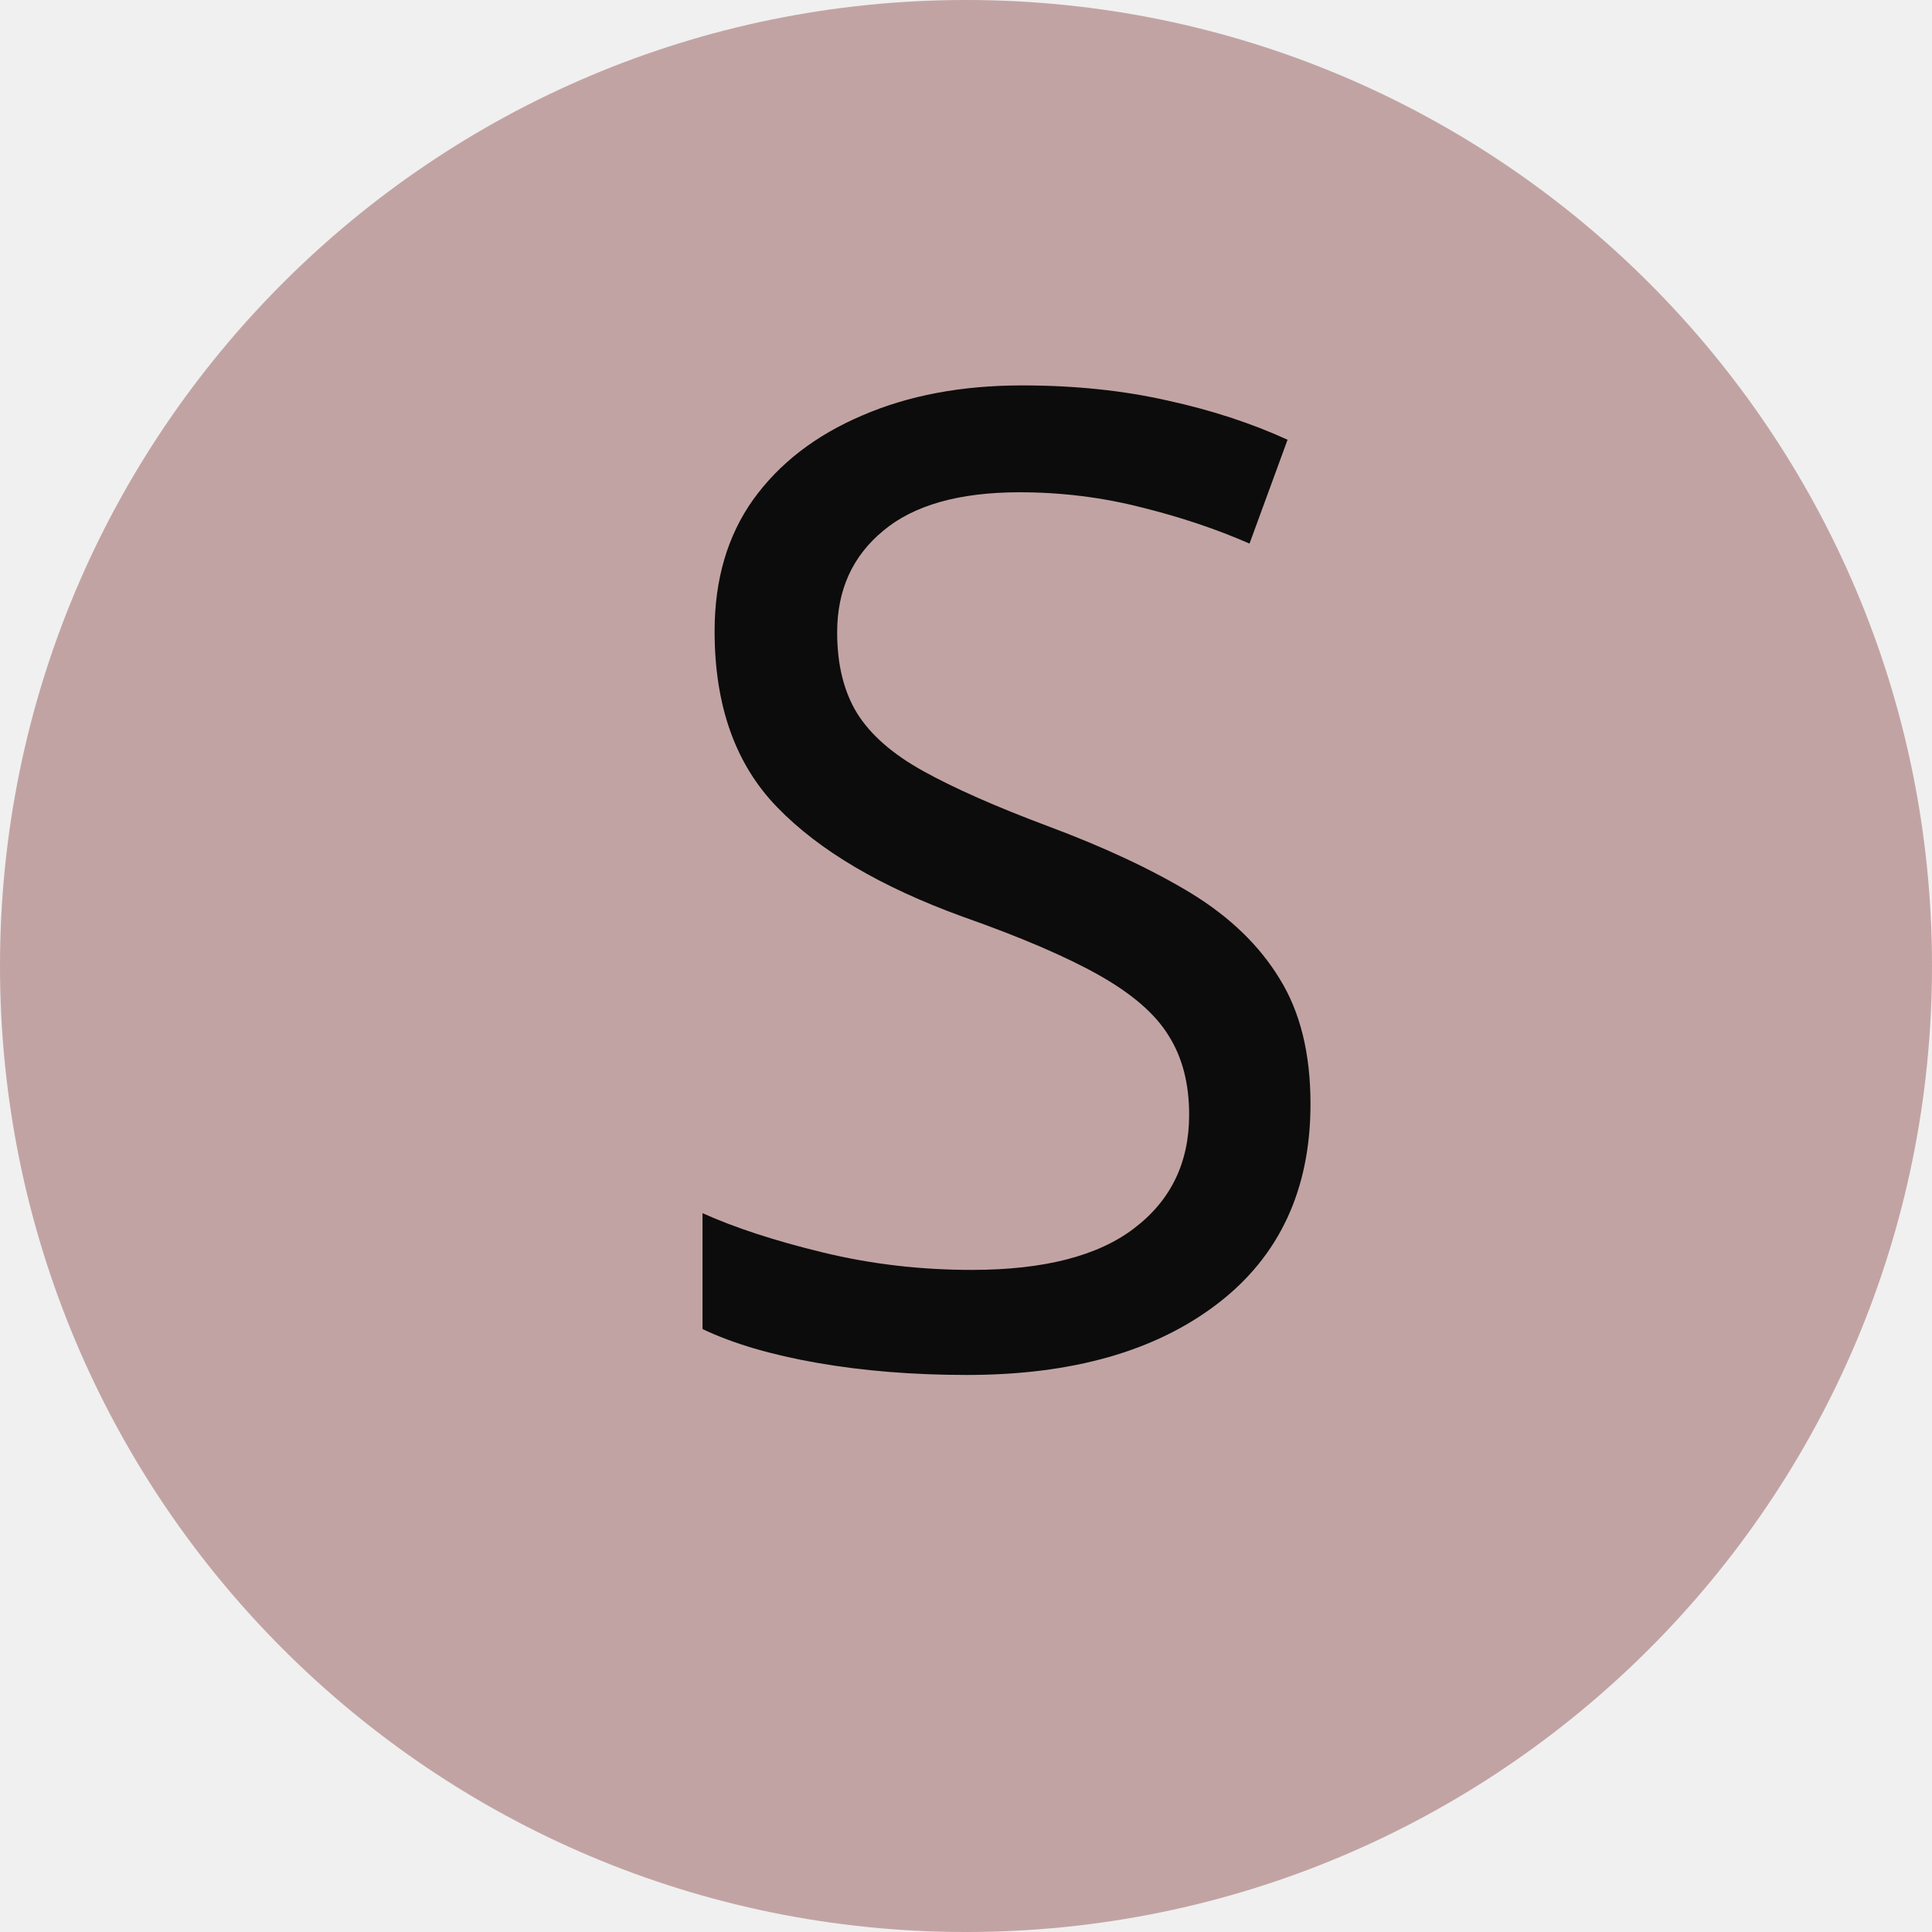
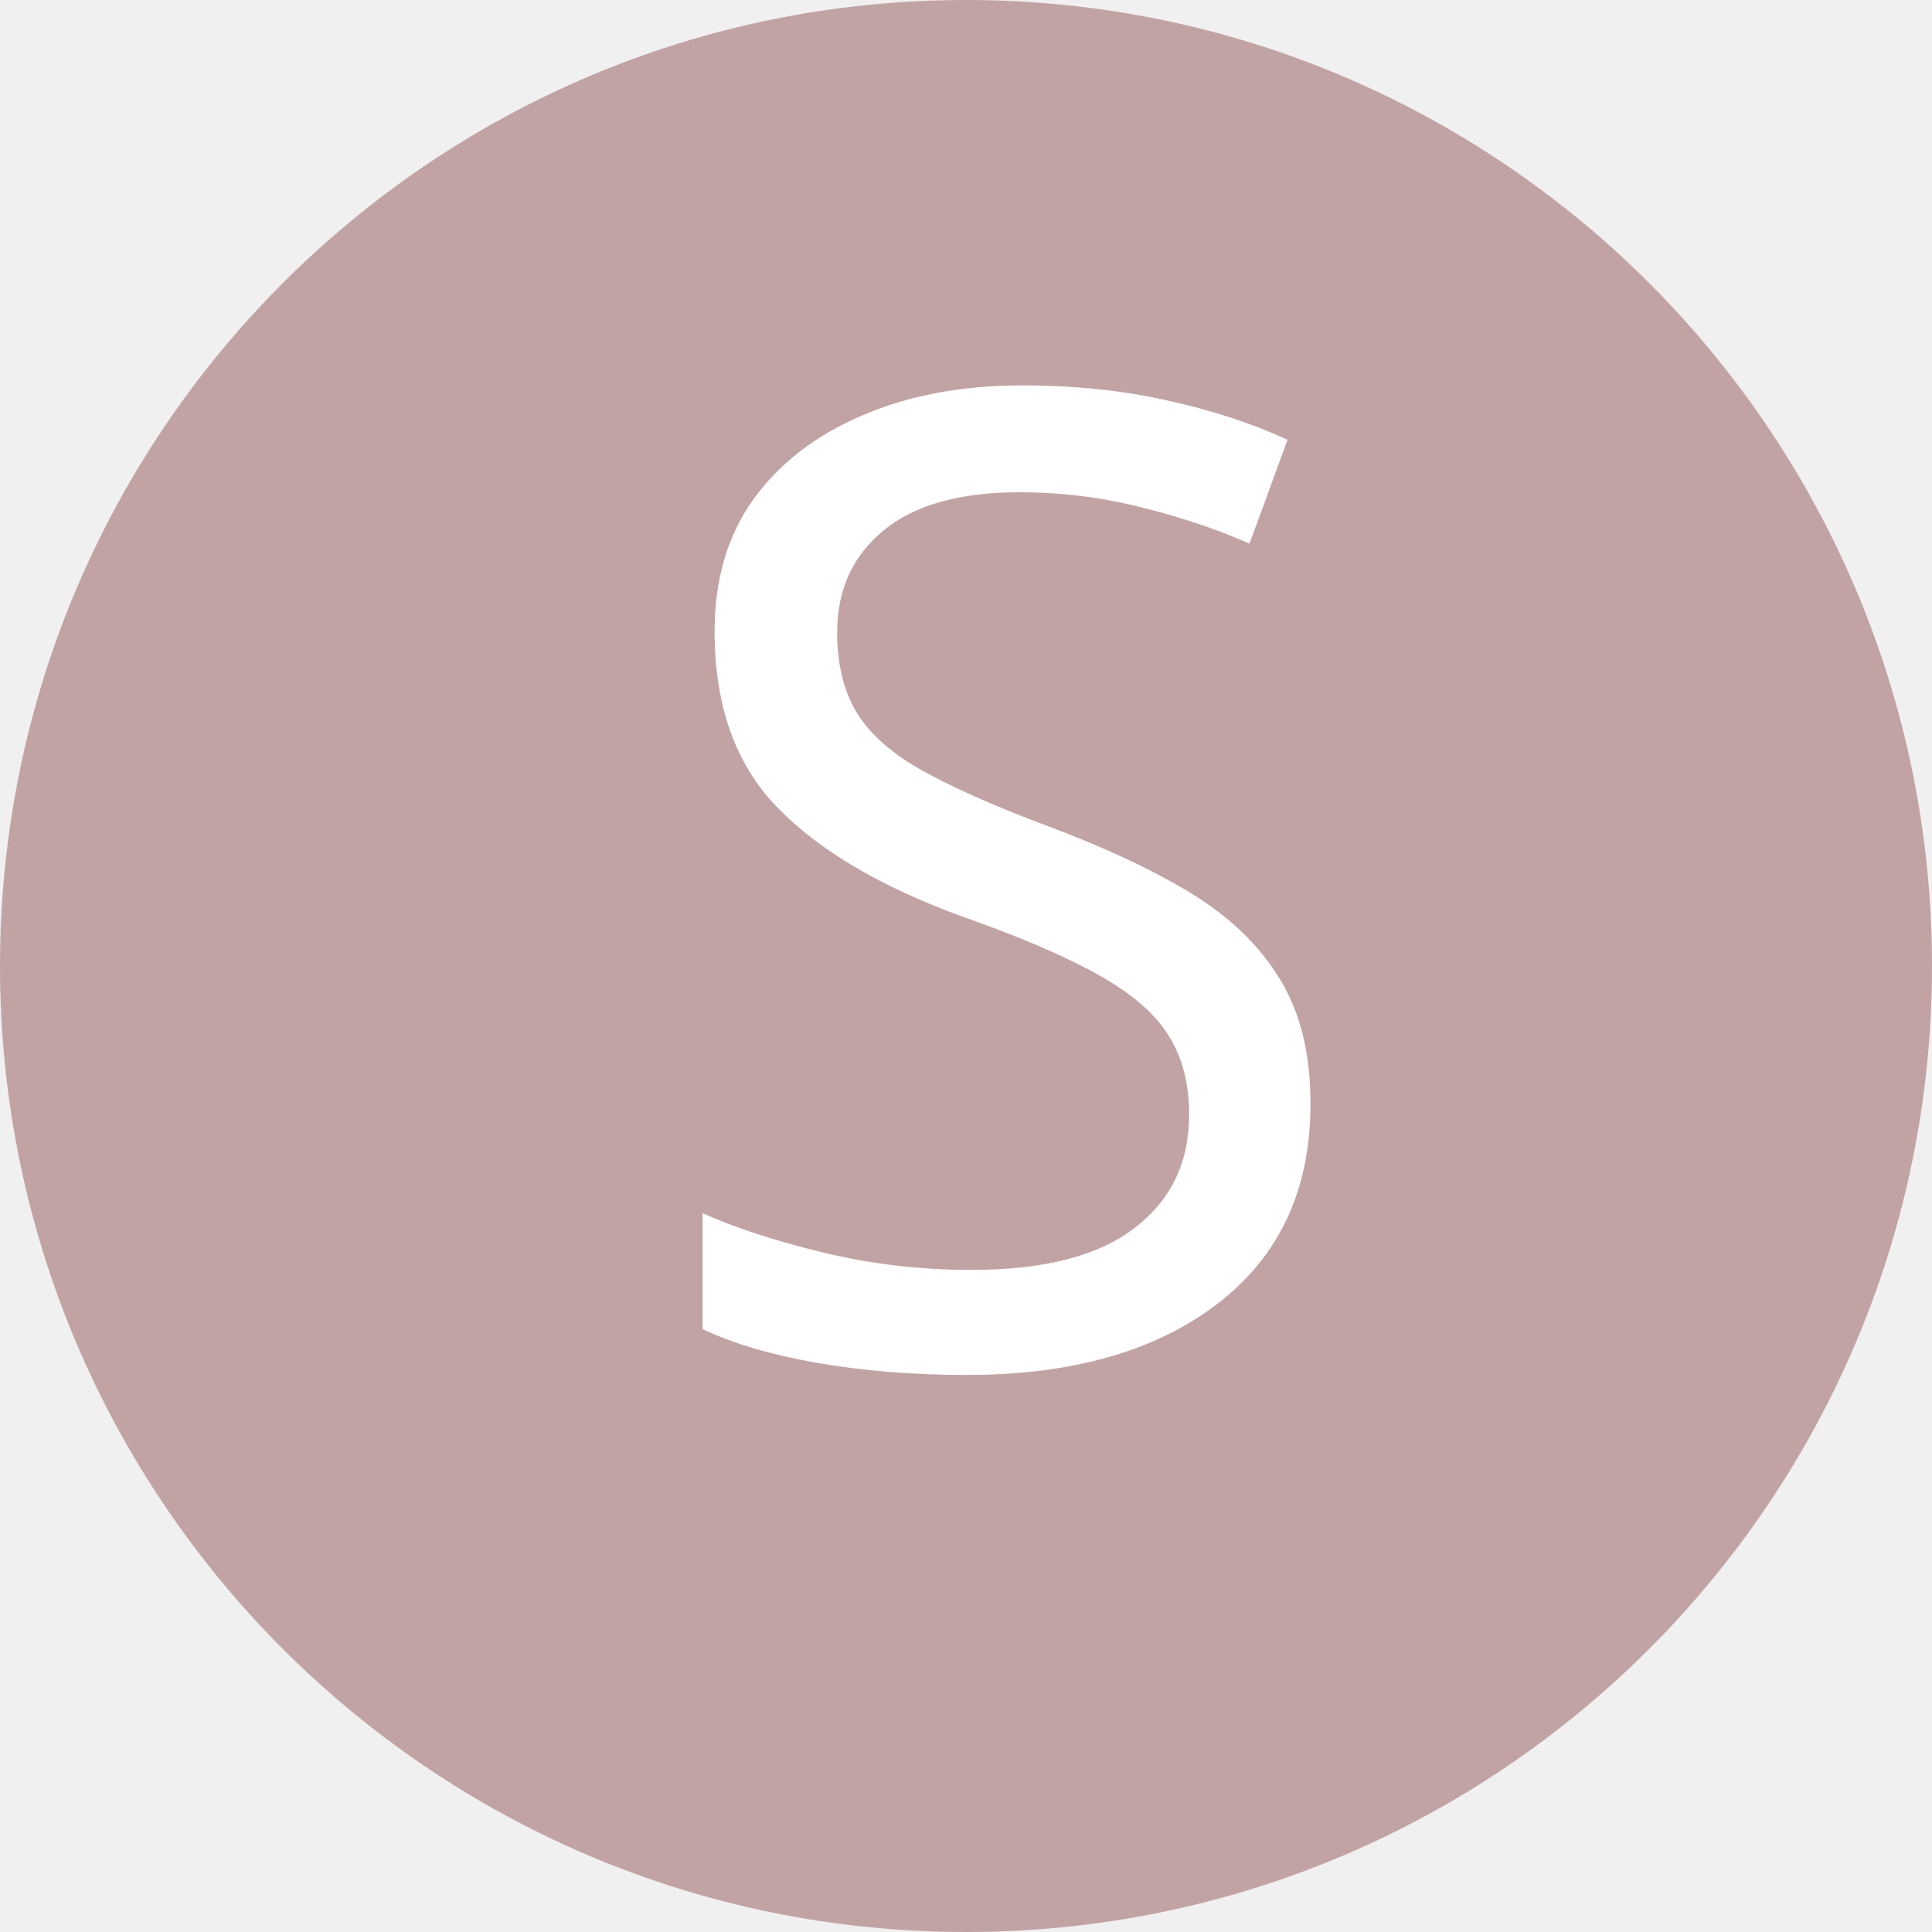
<svg xmlns="http://www.w3.org/2000/svg" viewBox="0 0 50 50">
  <g id="a8167dca-0dea-48c8-8100-40fff82f8677" data-name="Layer 2">
    <g id="ea22ef69-6a18-4cdb-9eaf-49a3d2185f9d" data-name="Layer 1">
      <circle cx="25" cy="25" r="25" style="fill:#c2a3a3" />
-       <text transform="translate(16.4 35.24)" style="font-size:34.884px;fill:#0c0c0c;font-family:MyriadPro-Regular, Myriad Pro">S</text>
+       <text transform="translate(16.4 35.24)" style="font-size:34.884px;fill:#ffffff;font-family:MyriadPro-Regular, Myriad Pro">S</text>
    </g>
  </g>
</svg>
